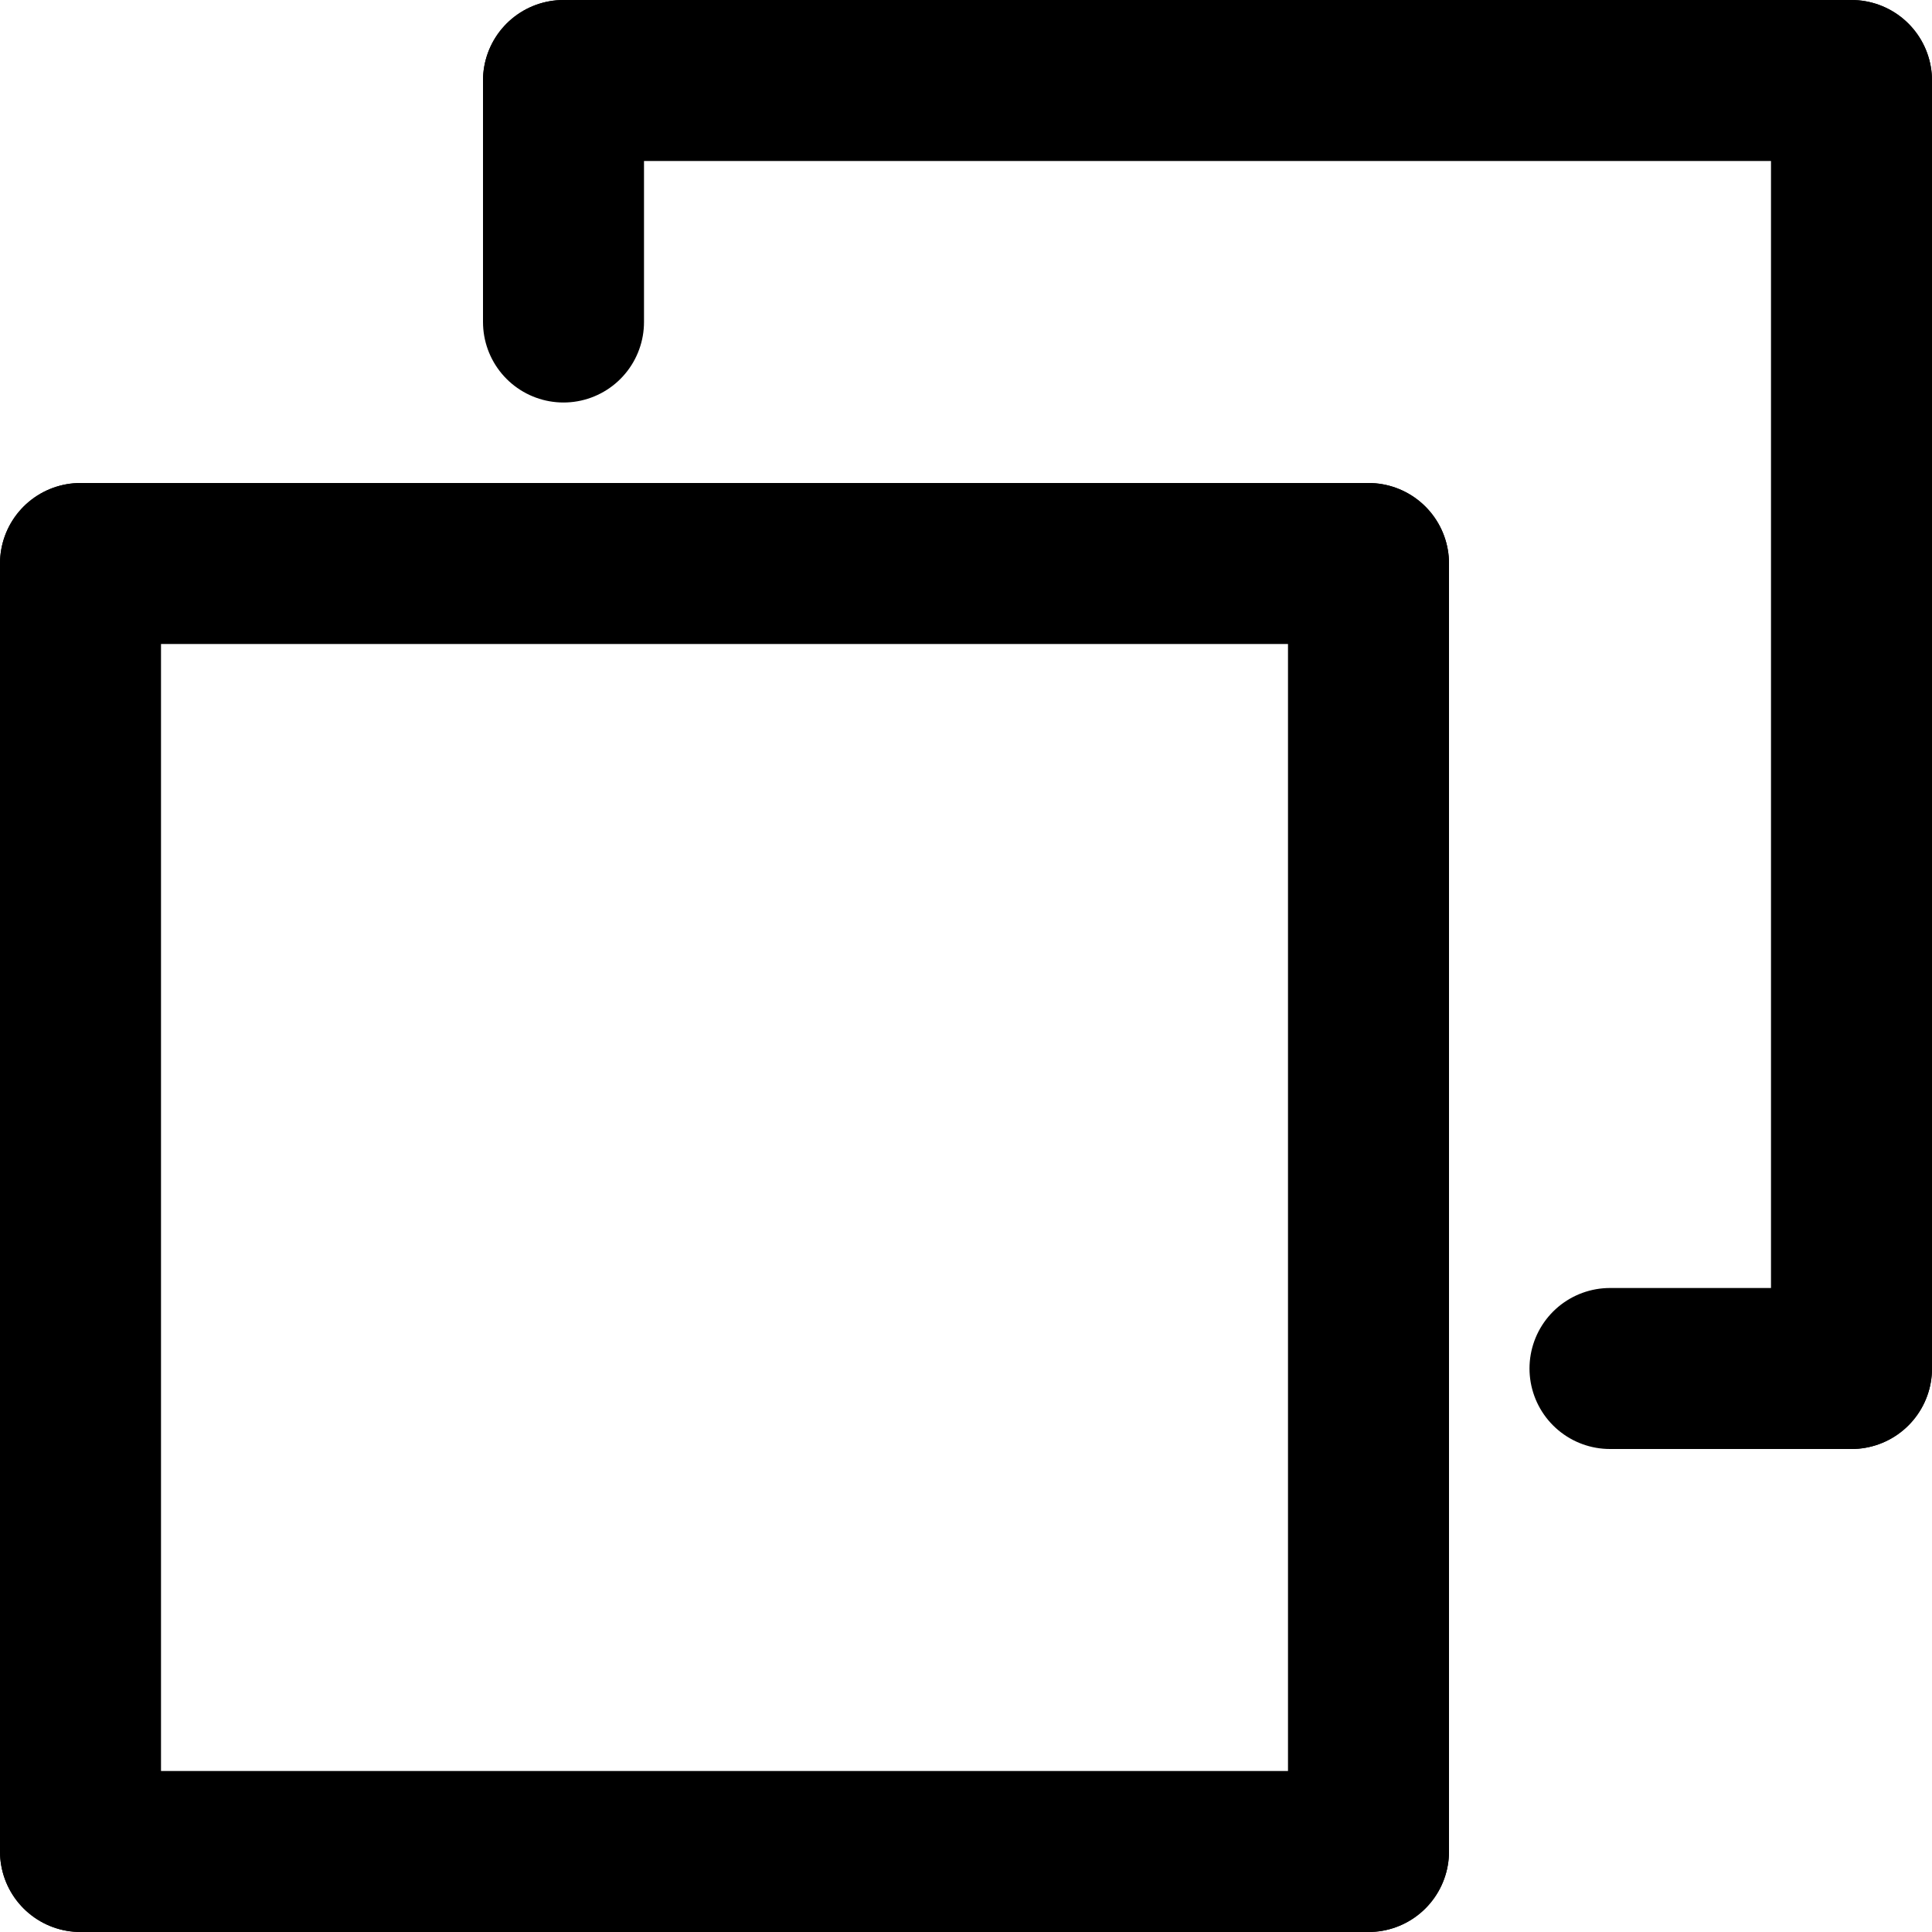
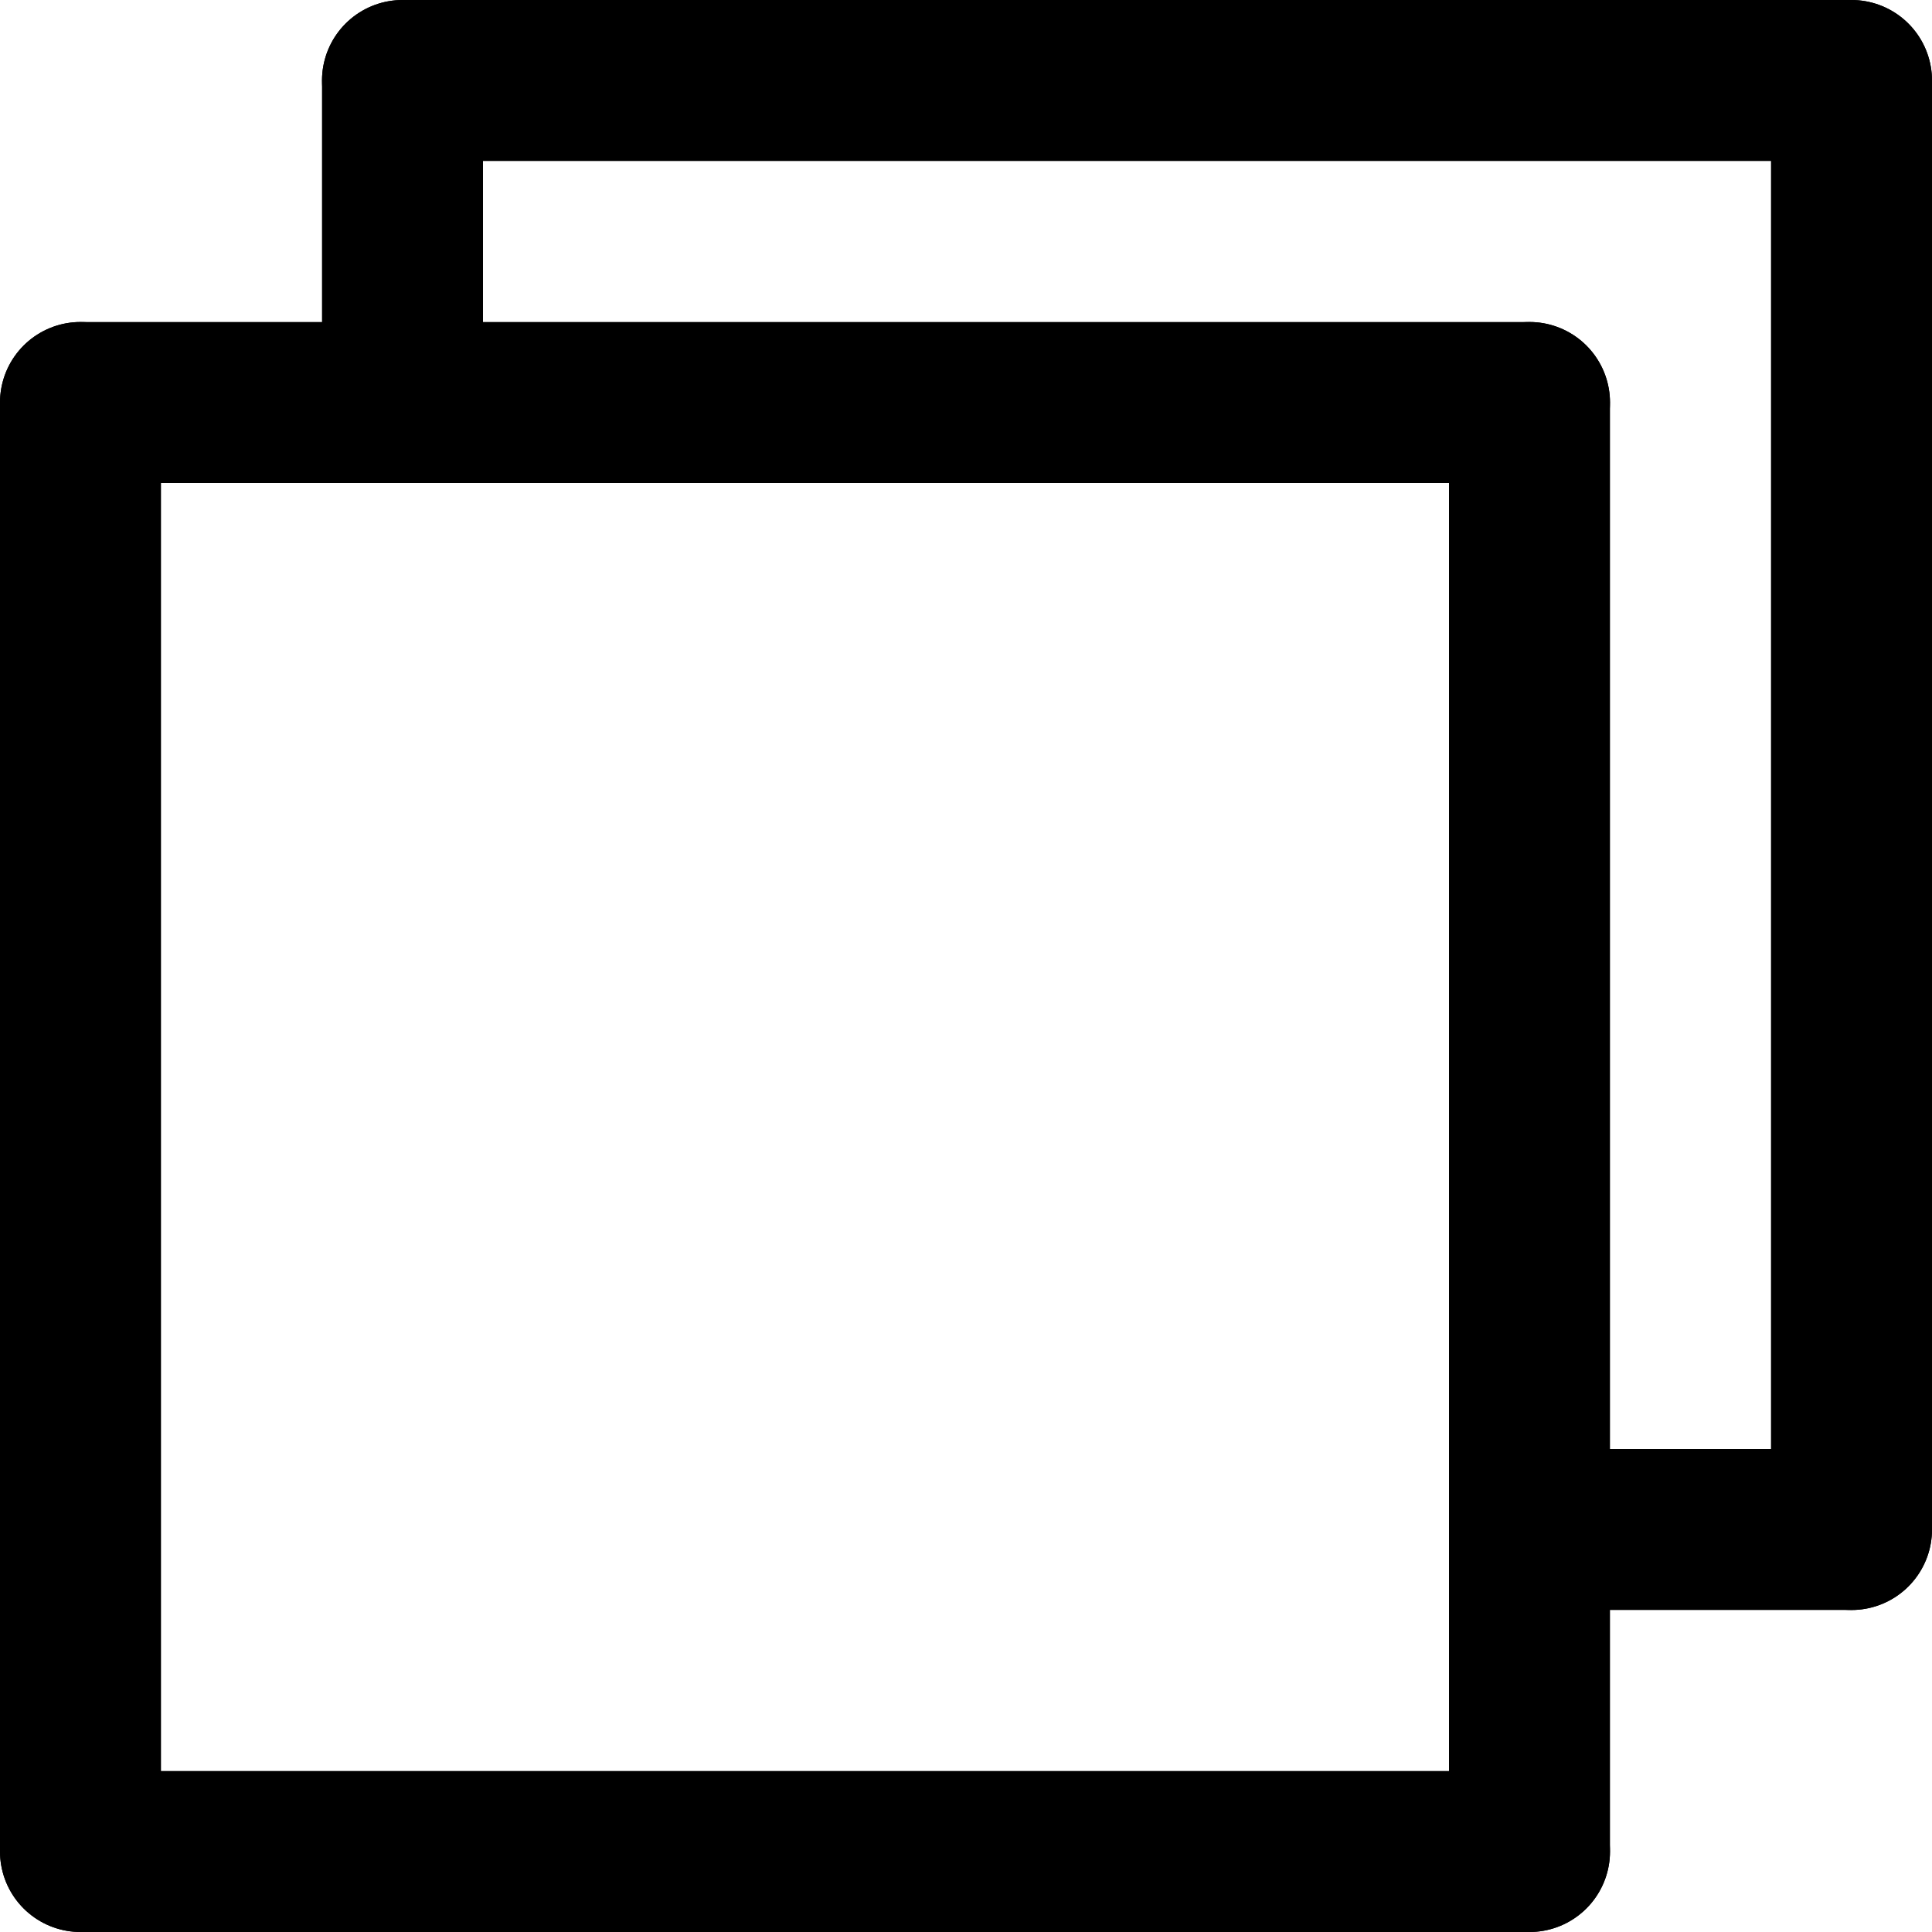
<svg xmlns="http://www.w3.org/2000/svg" width="100%" height="100%" viewBox="0 0 48 48" version="1.1">
  <defs />
  <g id="Page-1" stroke="none" stroke-width="1" fill="none" fill-rule="evenodd" stroke-linecap="round">
    <g id="Group-2" stroke="#000000" stroke-width="4">
-       <path d="M2,46 L2,14" id="Line" />
-       <path d="M34,46 L34,14" id="Line" />
-       <path d="M18,30 L18,-2" id="Line" transform="translate(18, 14) rotate(90) translate(-18, -14) " />
-       <path d="M18,62 L18,30" id="Line" transform="translate(18, 46) rotate(90) translate(-18, -46) " />
-       <path d="M14,8 L14,2" id="Line" />
-       <path d="M46,34 L46,2" id="Line" />
-       <path d="M30,18 L30,-14" id="Line" transform="translate(30, 2) rotate(90) translate(-30, -2) " />
-       <path d="M43,37 L43,31" id="Line" transform="translate(43, 34) rotate(90) translate(-43, -34) " />
+       <path d="M2,46 L2,10" id="Line" />
+       <path d="M38,46 L38,10" id="Line" />
+       <path d="M19.5,28.5 L19.5,-7.5" id="Line" transform="translate(20, 10.5) rotate(90) translate(-20, -10.5) " />
+       <path d="M20,64 L20,28" id="Line" transform="translate(20, 46) rotate(90) translate(-20, -46) " />
+       <path d="M10,10 L10,2" id="Line" />
+       <path d="M46,38 L46,2" id="Line" />
+       <path d="M27.5,20.5 L27.5,-15.5" id="Line" transform="translate(28, 2.5) rotate(90) translate(-28, -2.5) " />
+       <path d="M42,42 L42,34" id="Line" transform="translate(42, 38) rotate(90) translate(-42, -38) " />
    </g>
  </g>
</svg>
